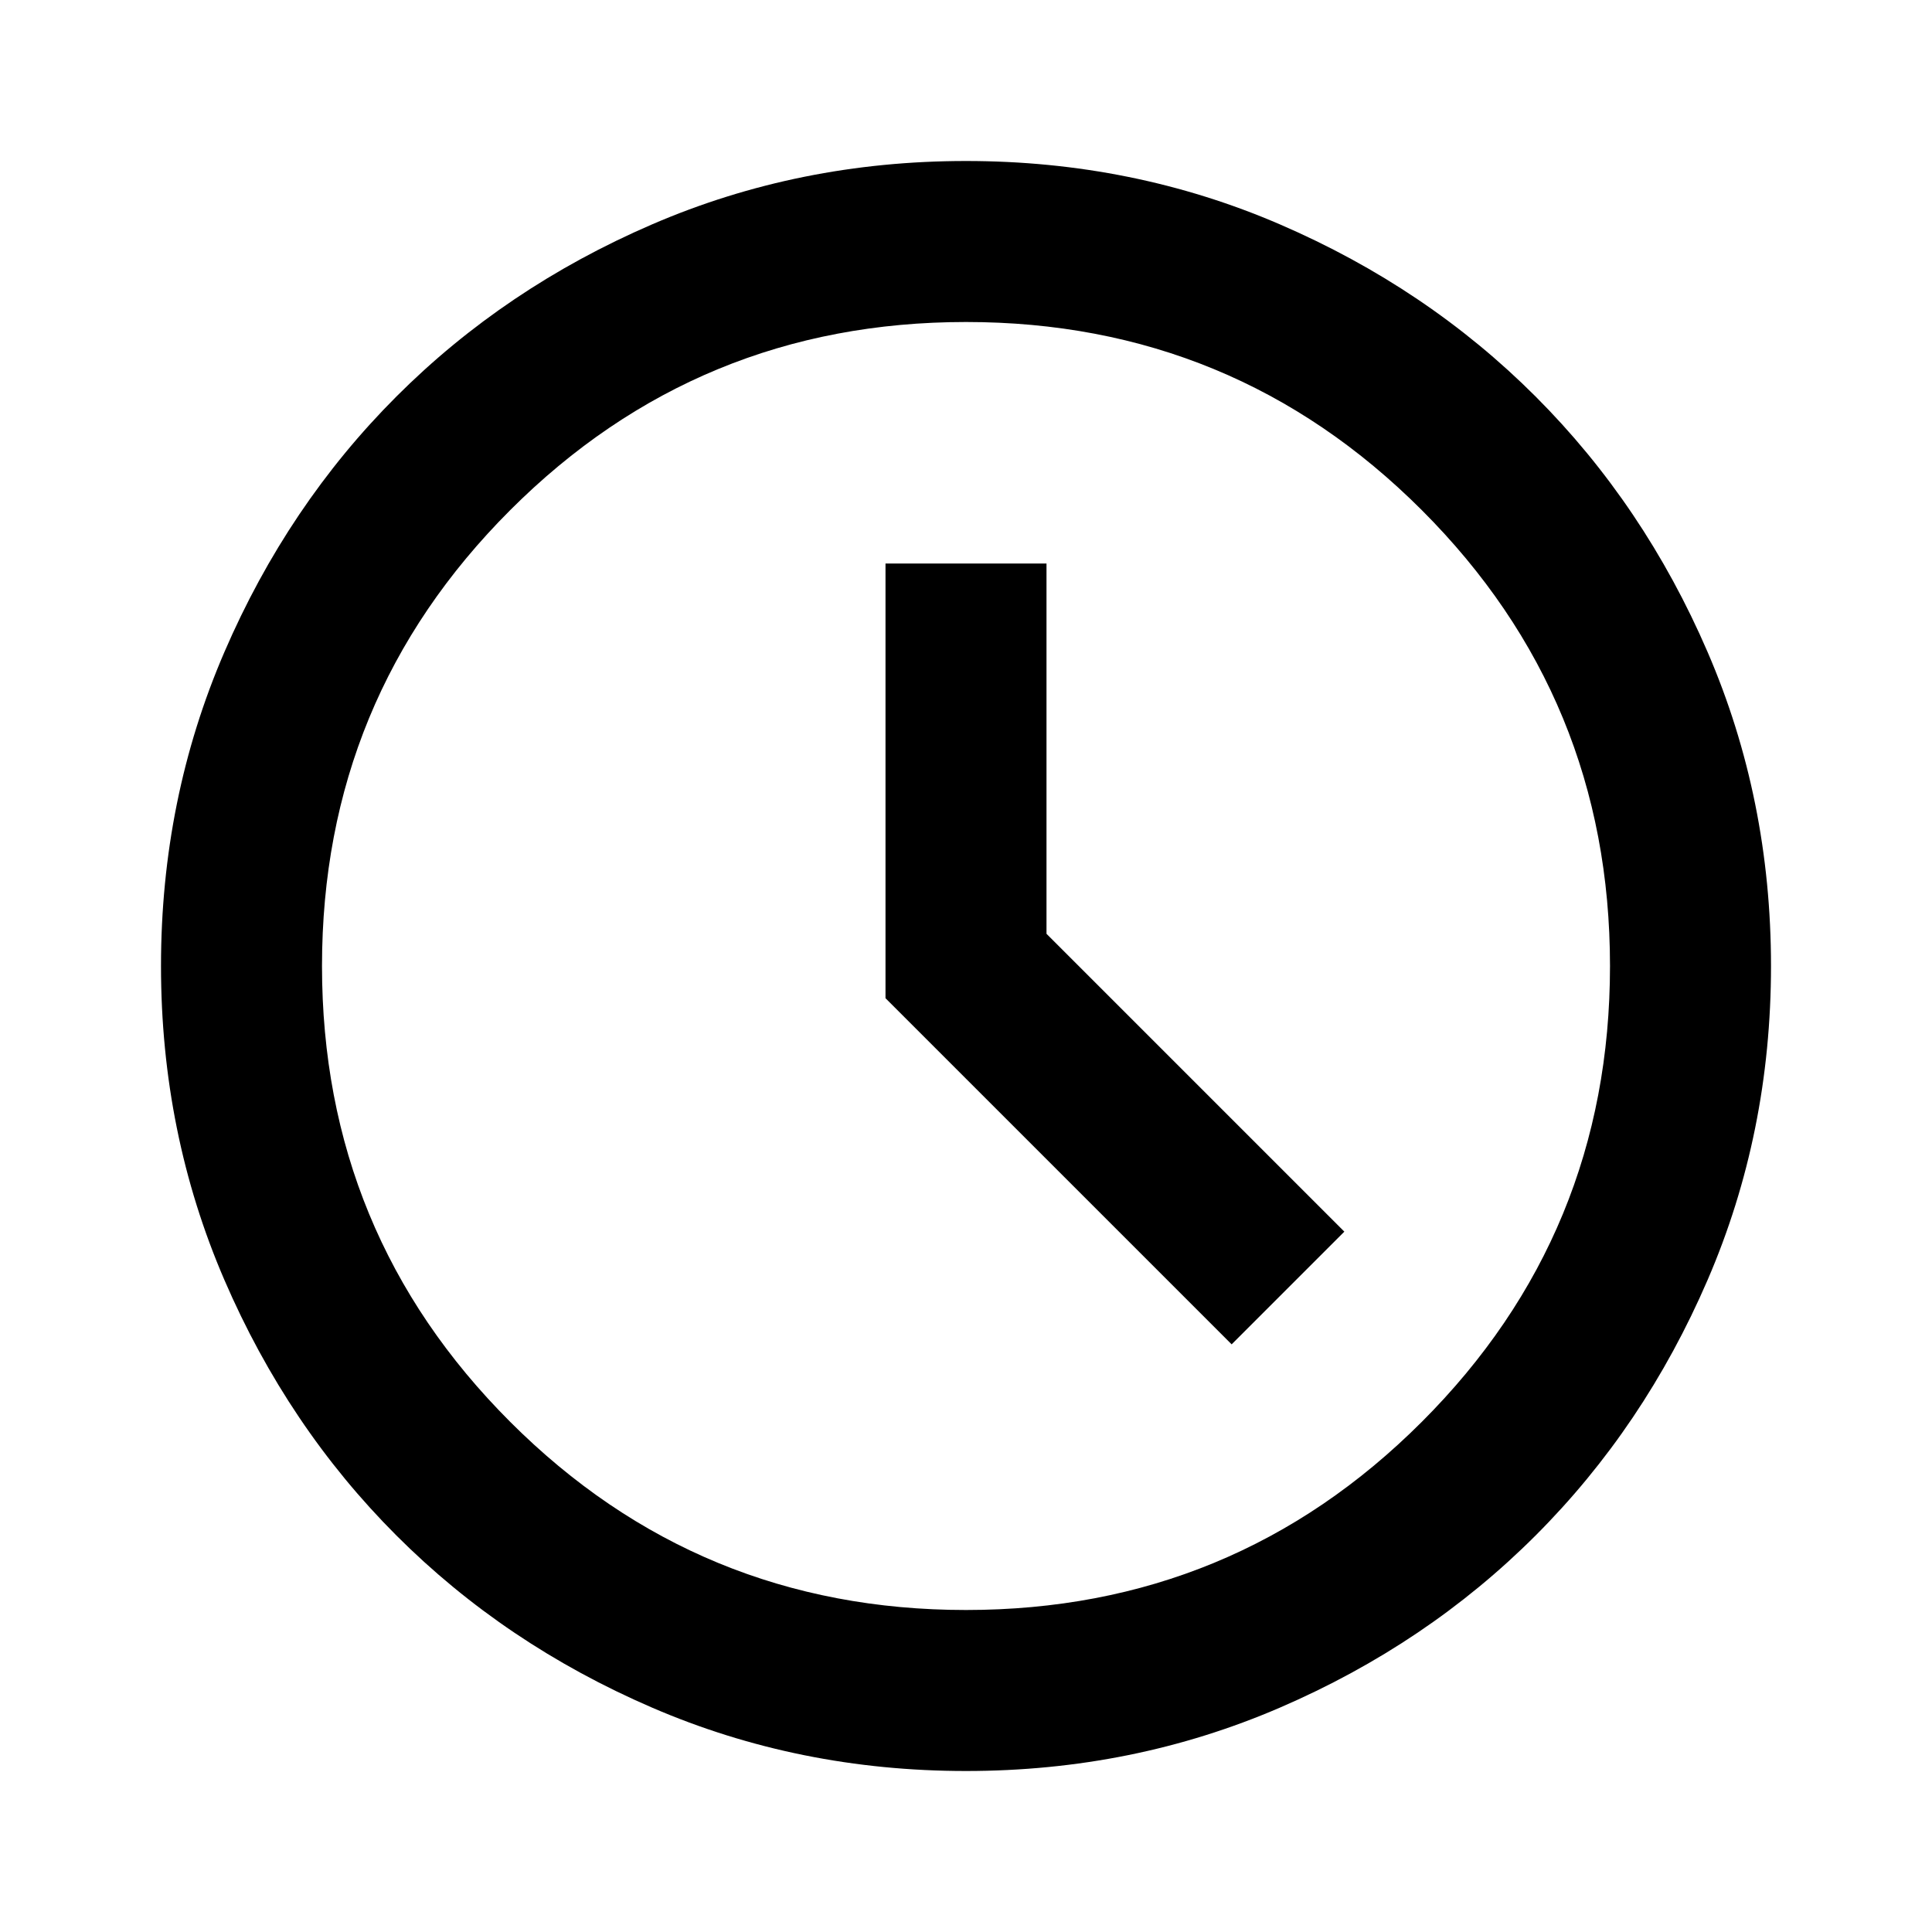
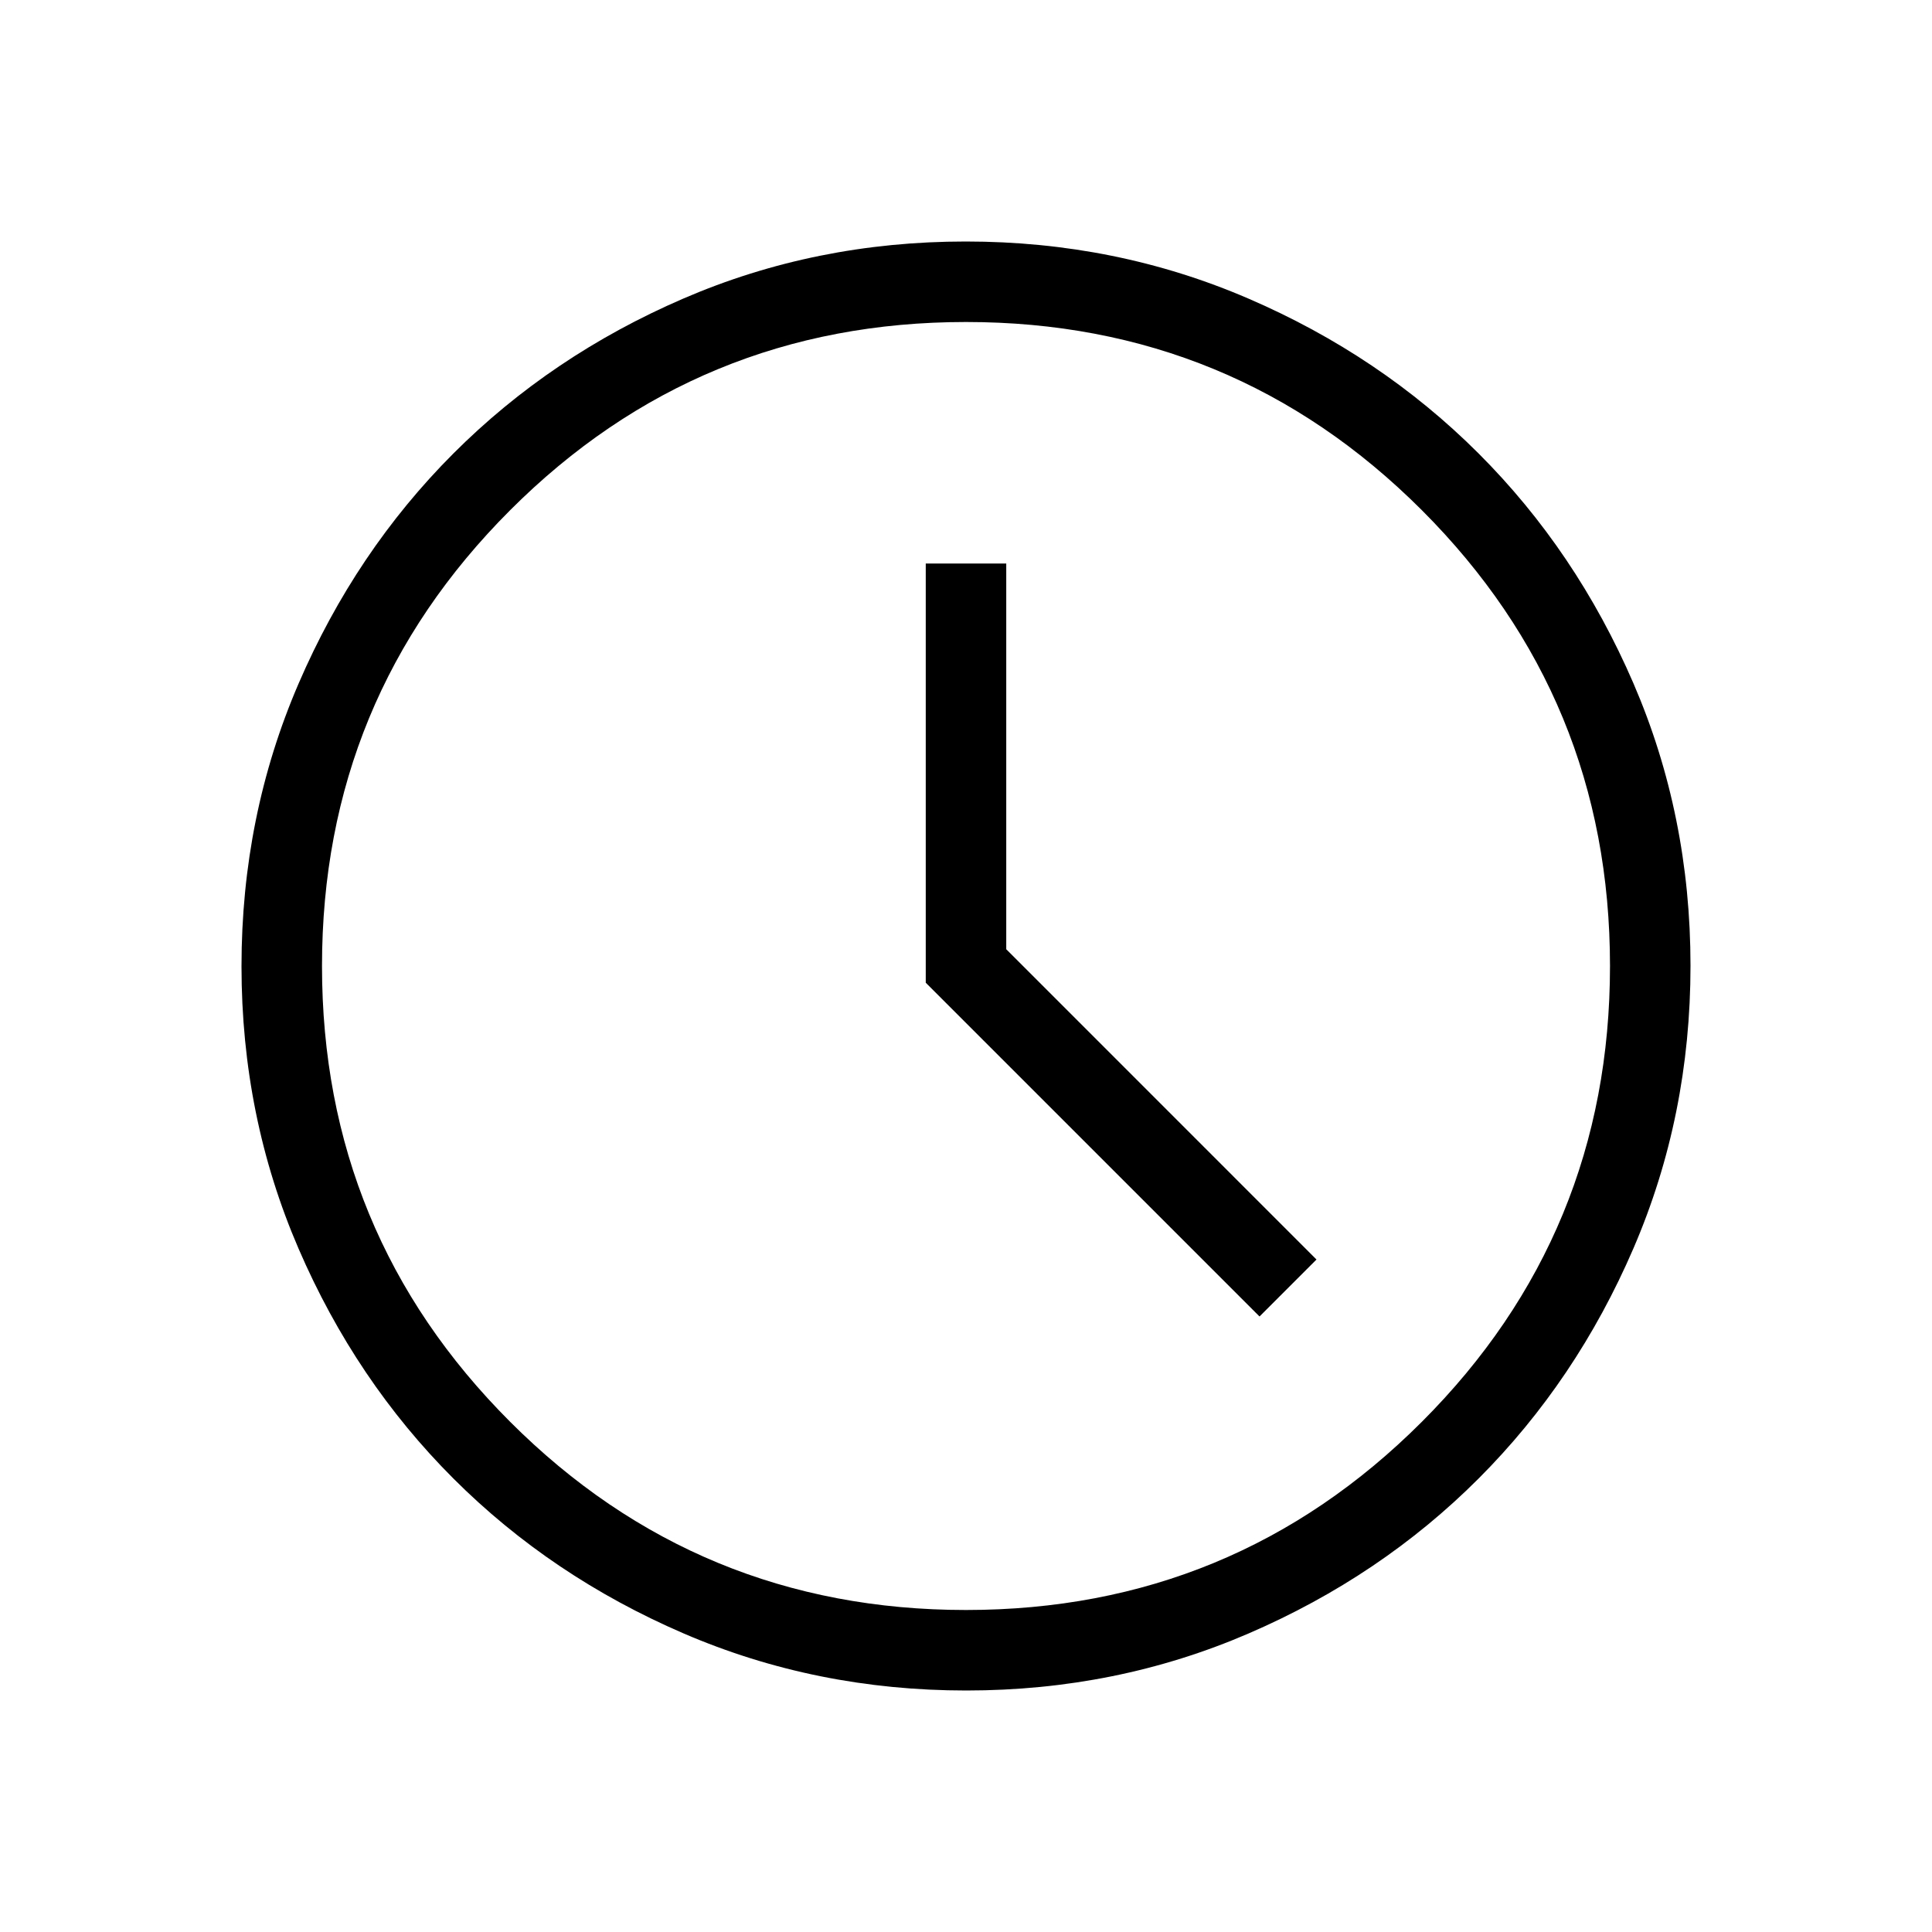
<svg xmlns="http://www.w3.org/2000/svg" height="24" viewBox="0 -960 960 960" width="24">
-   <path d="m612-292 56-56-148-148v-184h-80v216l172 172ZM480-80q-83 0-156-31.5T197-197q-54-54-85.5-127T80-480q0-83 31.5-156T197-763q54-54 127-85.5T480-880q83 0 156 31.5T763-763q54 54 85.5 127T880-480q0 83-31.5 156T763-197q-54 54-127 85.5T480-80Zm0-400Zm0 320q133 0 226.5-93.5T800-480q0-133-93.5-226.5T480-800q-133 0-226.5 93.5T160-480q0 133 93.5 226.5T480-160Z" />
+   <path d="m625.846-305.846 28.308-28.308L500-488.326V-680h-40v208.308l165.846 165.846ZM480.134-120q-74.673 0-140.41-28.339-65.737-28.34-114.365-76.922-48.627-48.582-76.993-114.257Q120-405.194 120-479.866q0-74.673 28.339-140.41 28.34-65.737 76.922-114.365 48.582-48.627 114.257-76.993Q405.194-840 479.866-840q74.673 0 140.41 28.339 65.737 28.34 114.365 76.922 48.627 48.582 76.993 114.257Q840-554.806 840-480.134q0 74.673-28.339 140.41-28.34 65.737-76.922 114.365-48.582 48.627-114.257 76.993Q554.806-120 480.134-120ZM480-480Zm0 320q133 0 226.5-93.5T800-480q0-133-93.5-226.5T480-800q-133 0-226.5 93.5T160-480q0 133 93.5 226.5T480-160Z" />
</svg>
